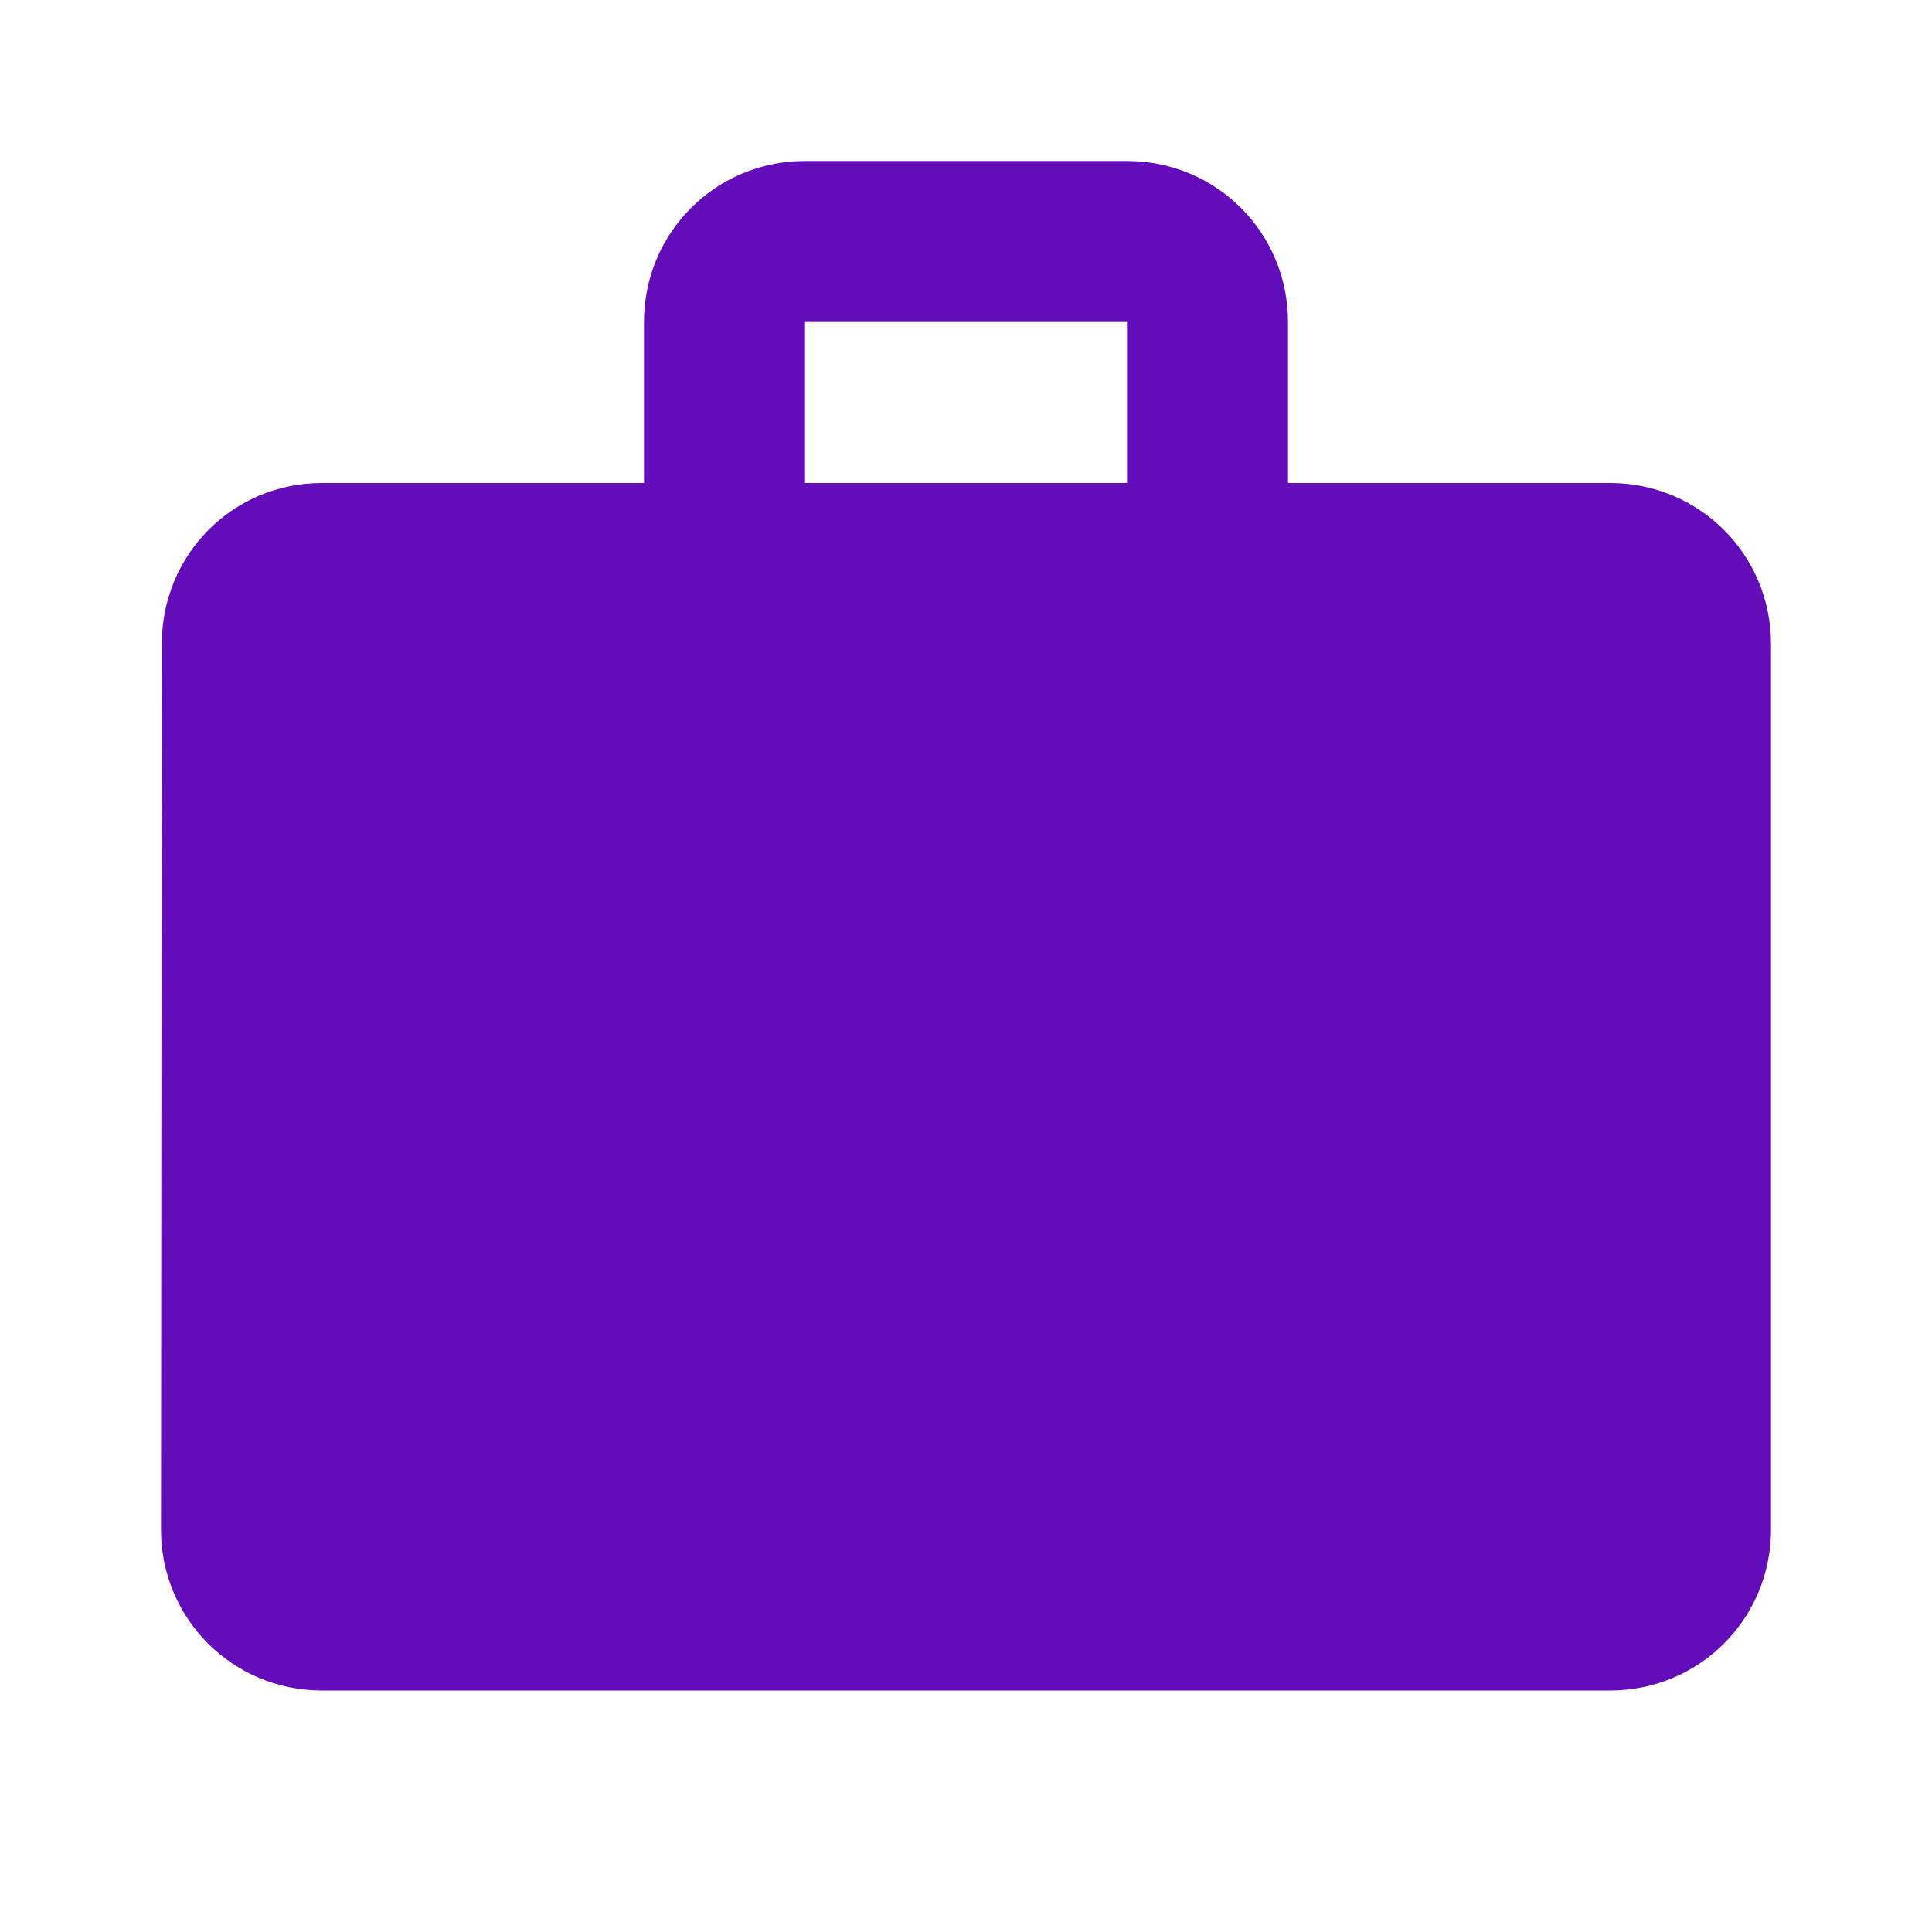
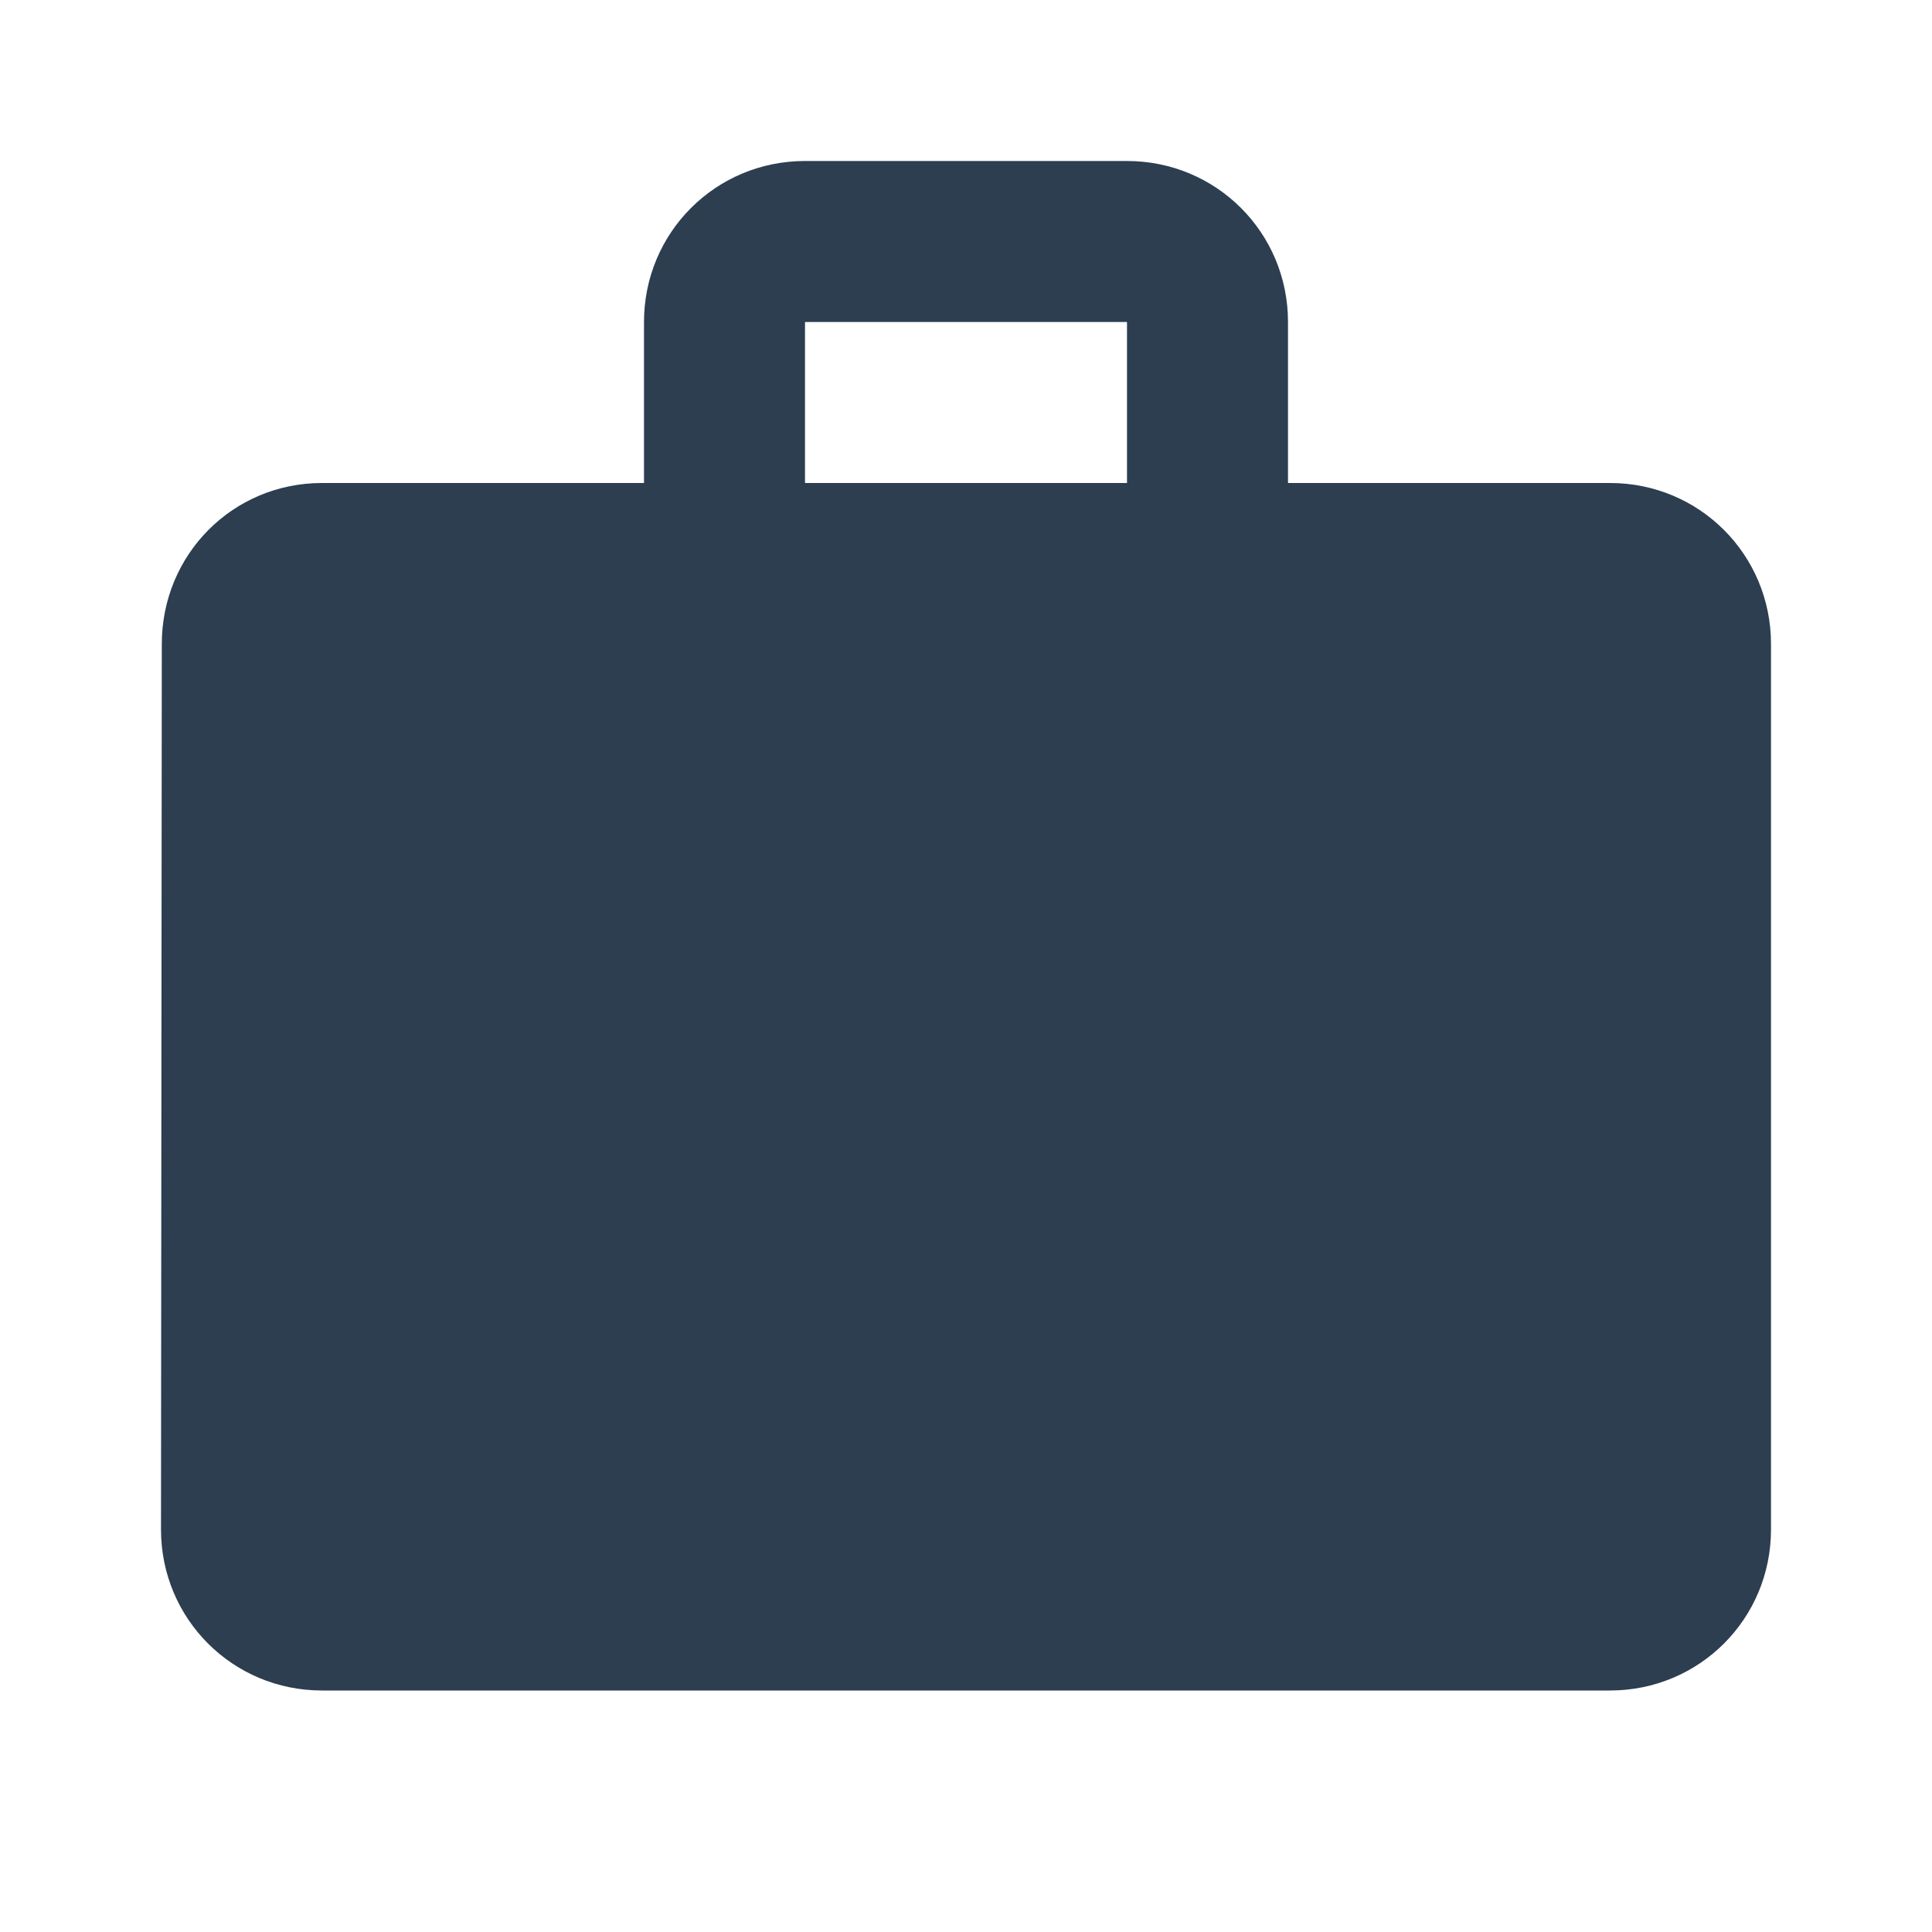
- <svg xmlns="http://www.w3.org/2000/svg" viewBox="0 0 24 24" fill="#630dba" width="30px" height="30px">
+ <svg xmlns="http://www.w3.org/2000/svg" viewBox="0 0 24 24" fill="#2c3e50" width="30px" height="30px">
  <path d="M0 0h24v24H0z" fill="none" />
  <path d="M20 6h-4V4c0-1.11-.89-2-2-2h-4c-1.11 0-2 .89-2 2v2H4c-1.11 0-1.99.89-1.99 2L2 19c0 1.11.89 2 2 2h16c1.11 0 2-.89 2-2V8c0-1.11-.89-2-2-2zm-6 0h-4V4h4v2z" />
</svg>
